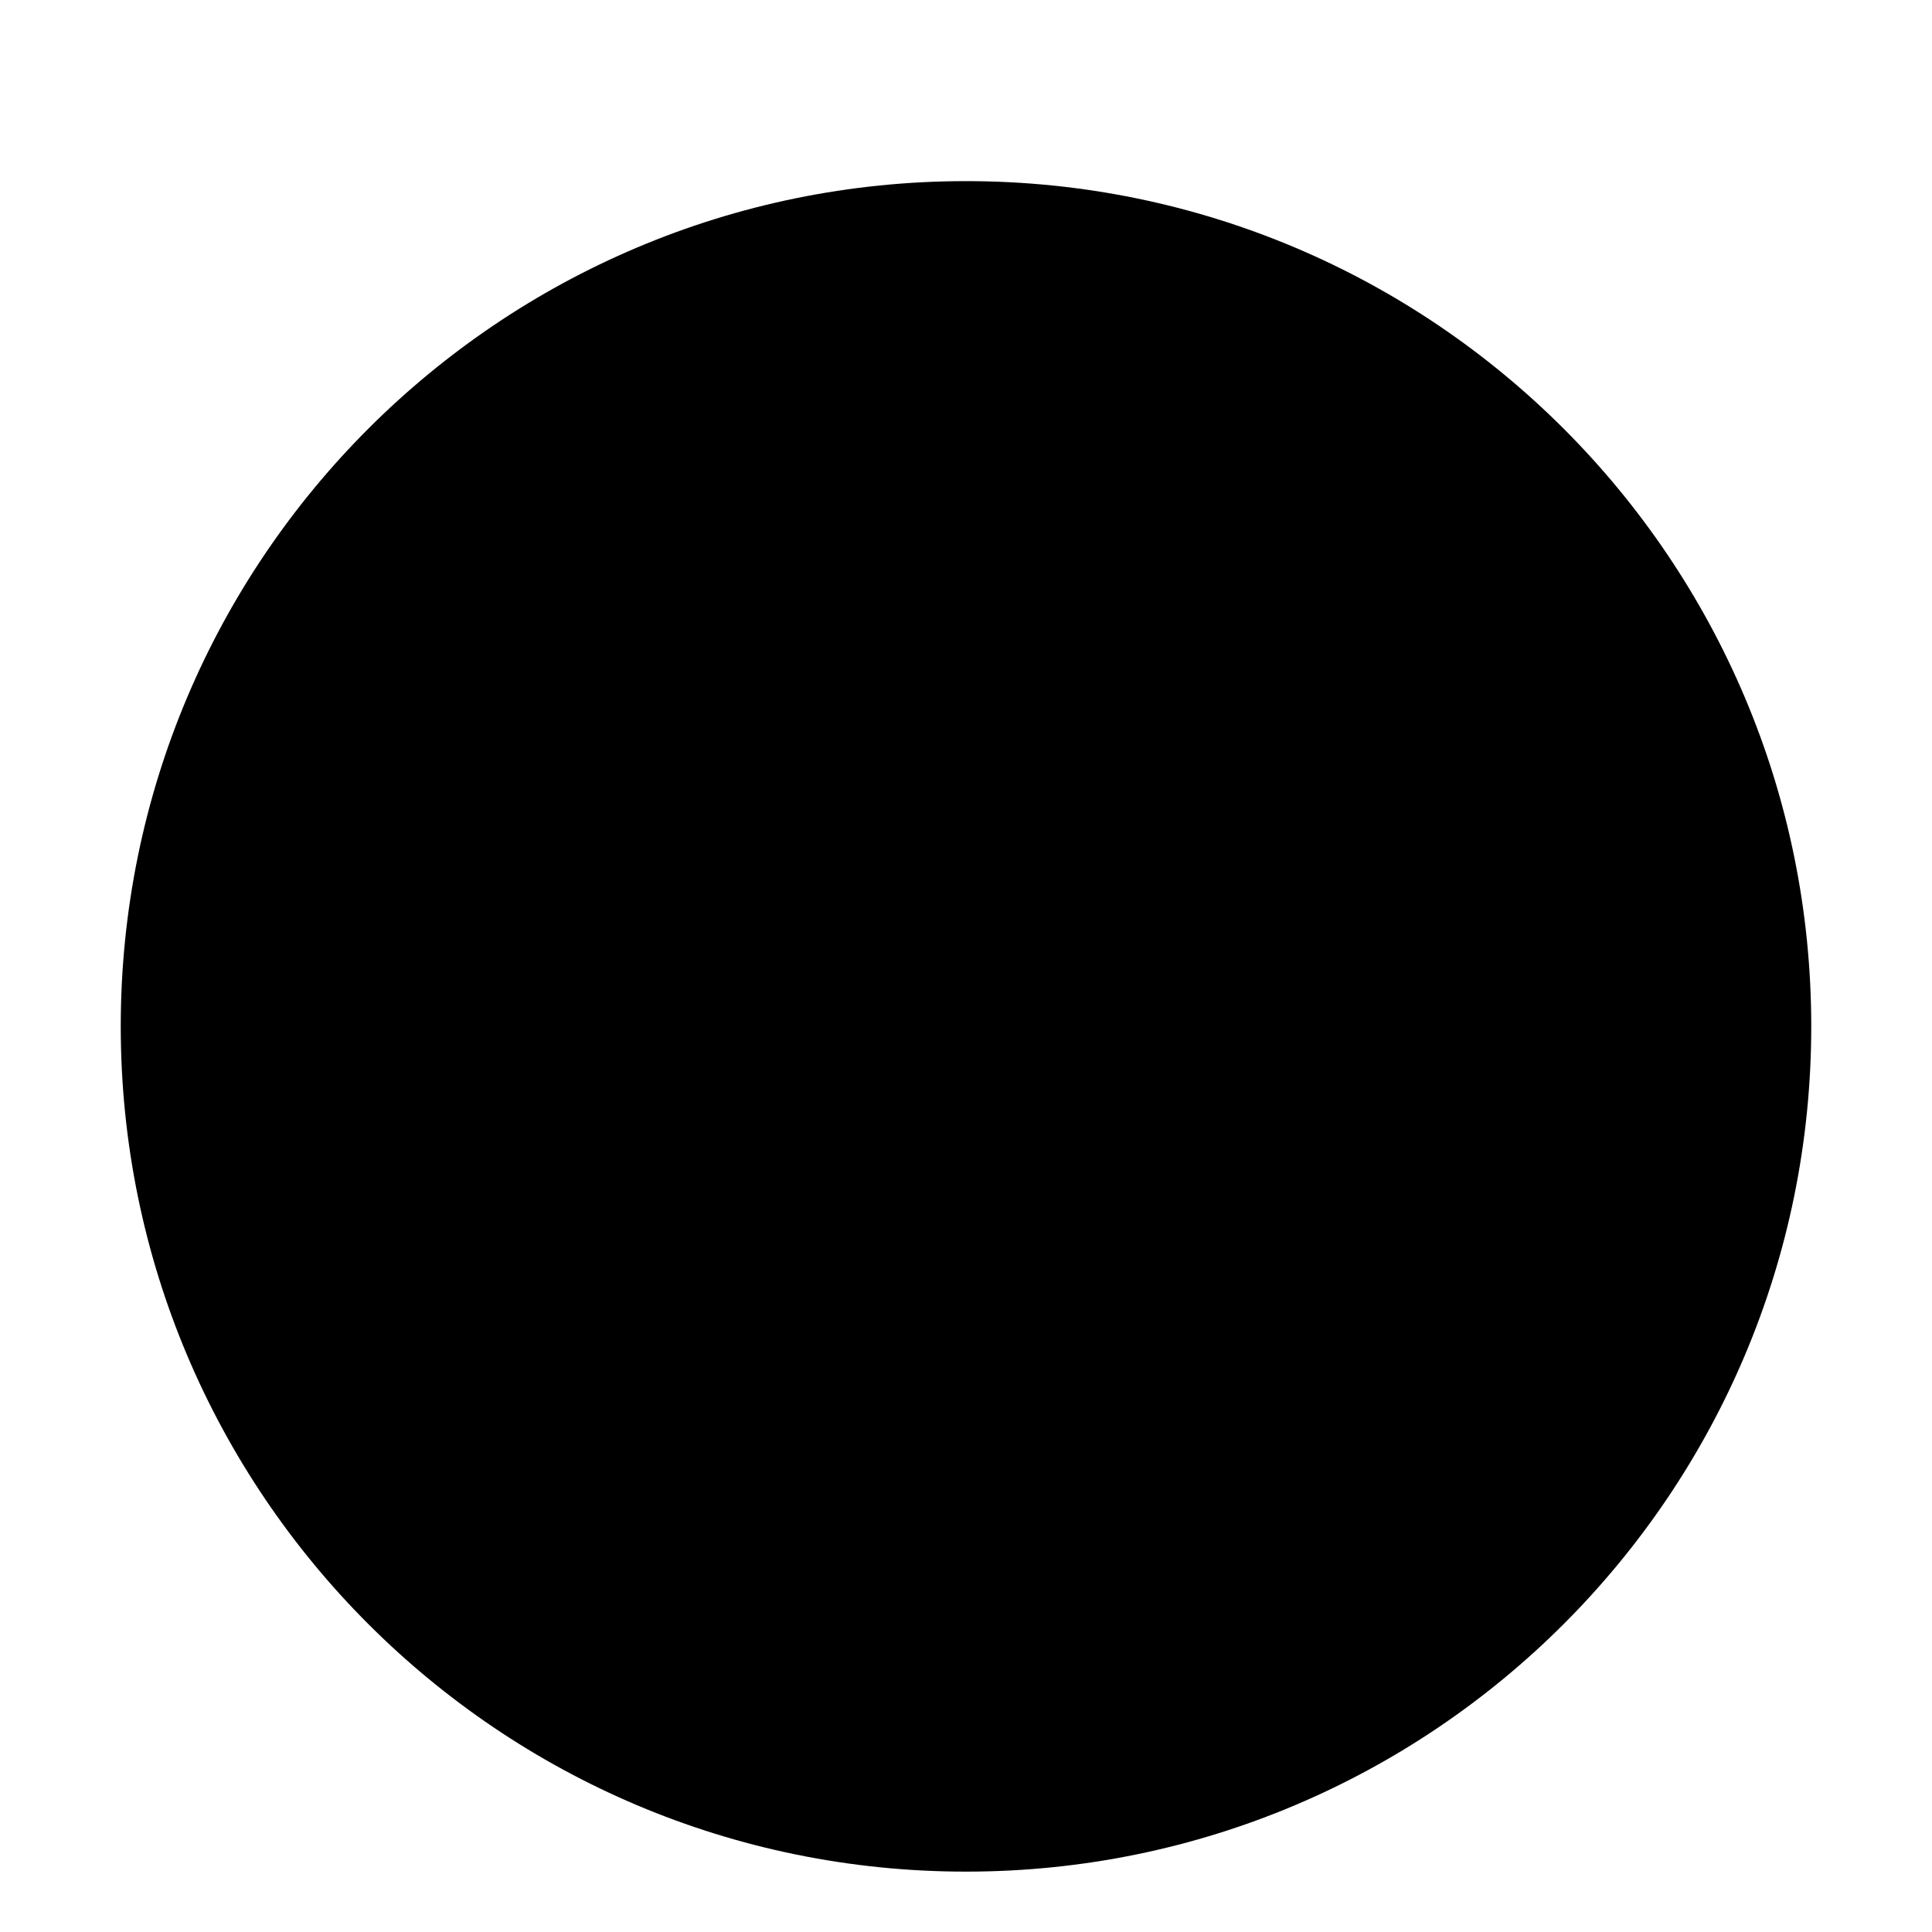
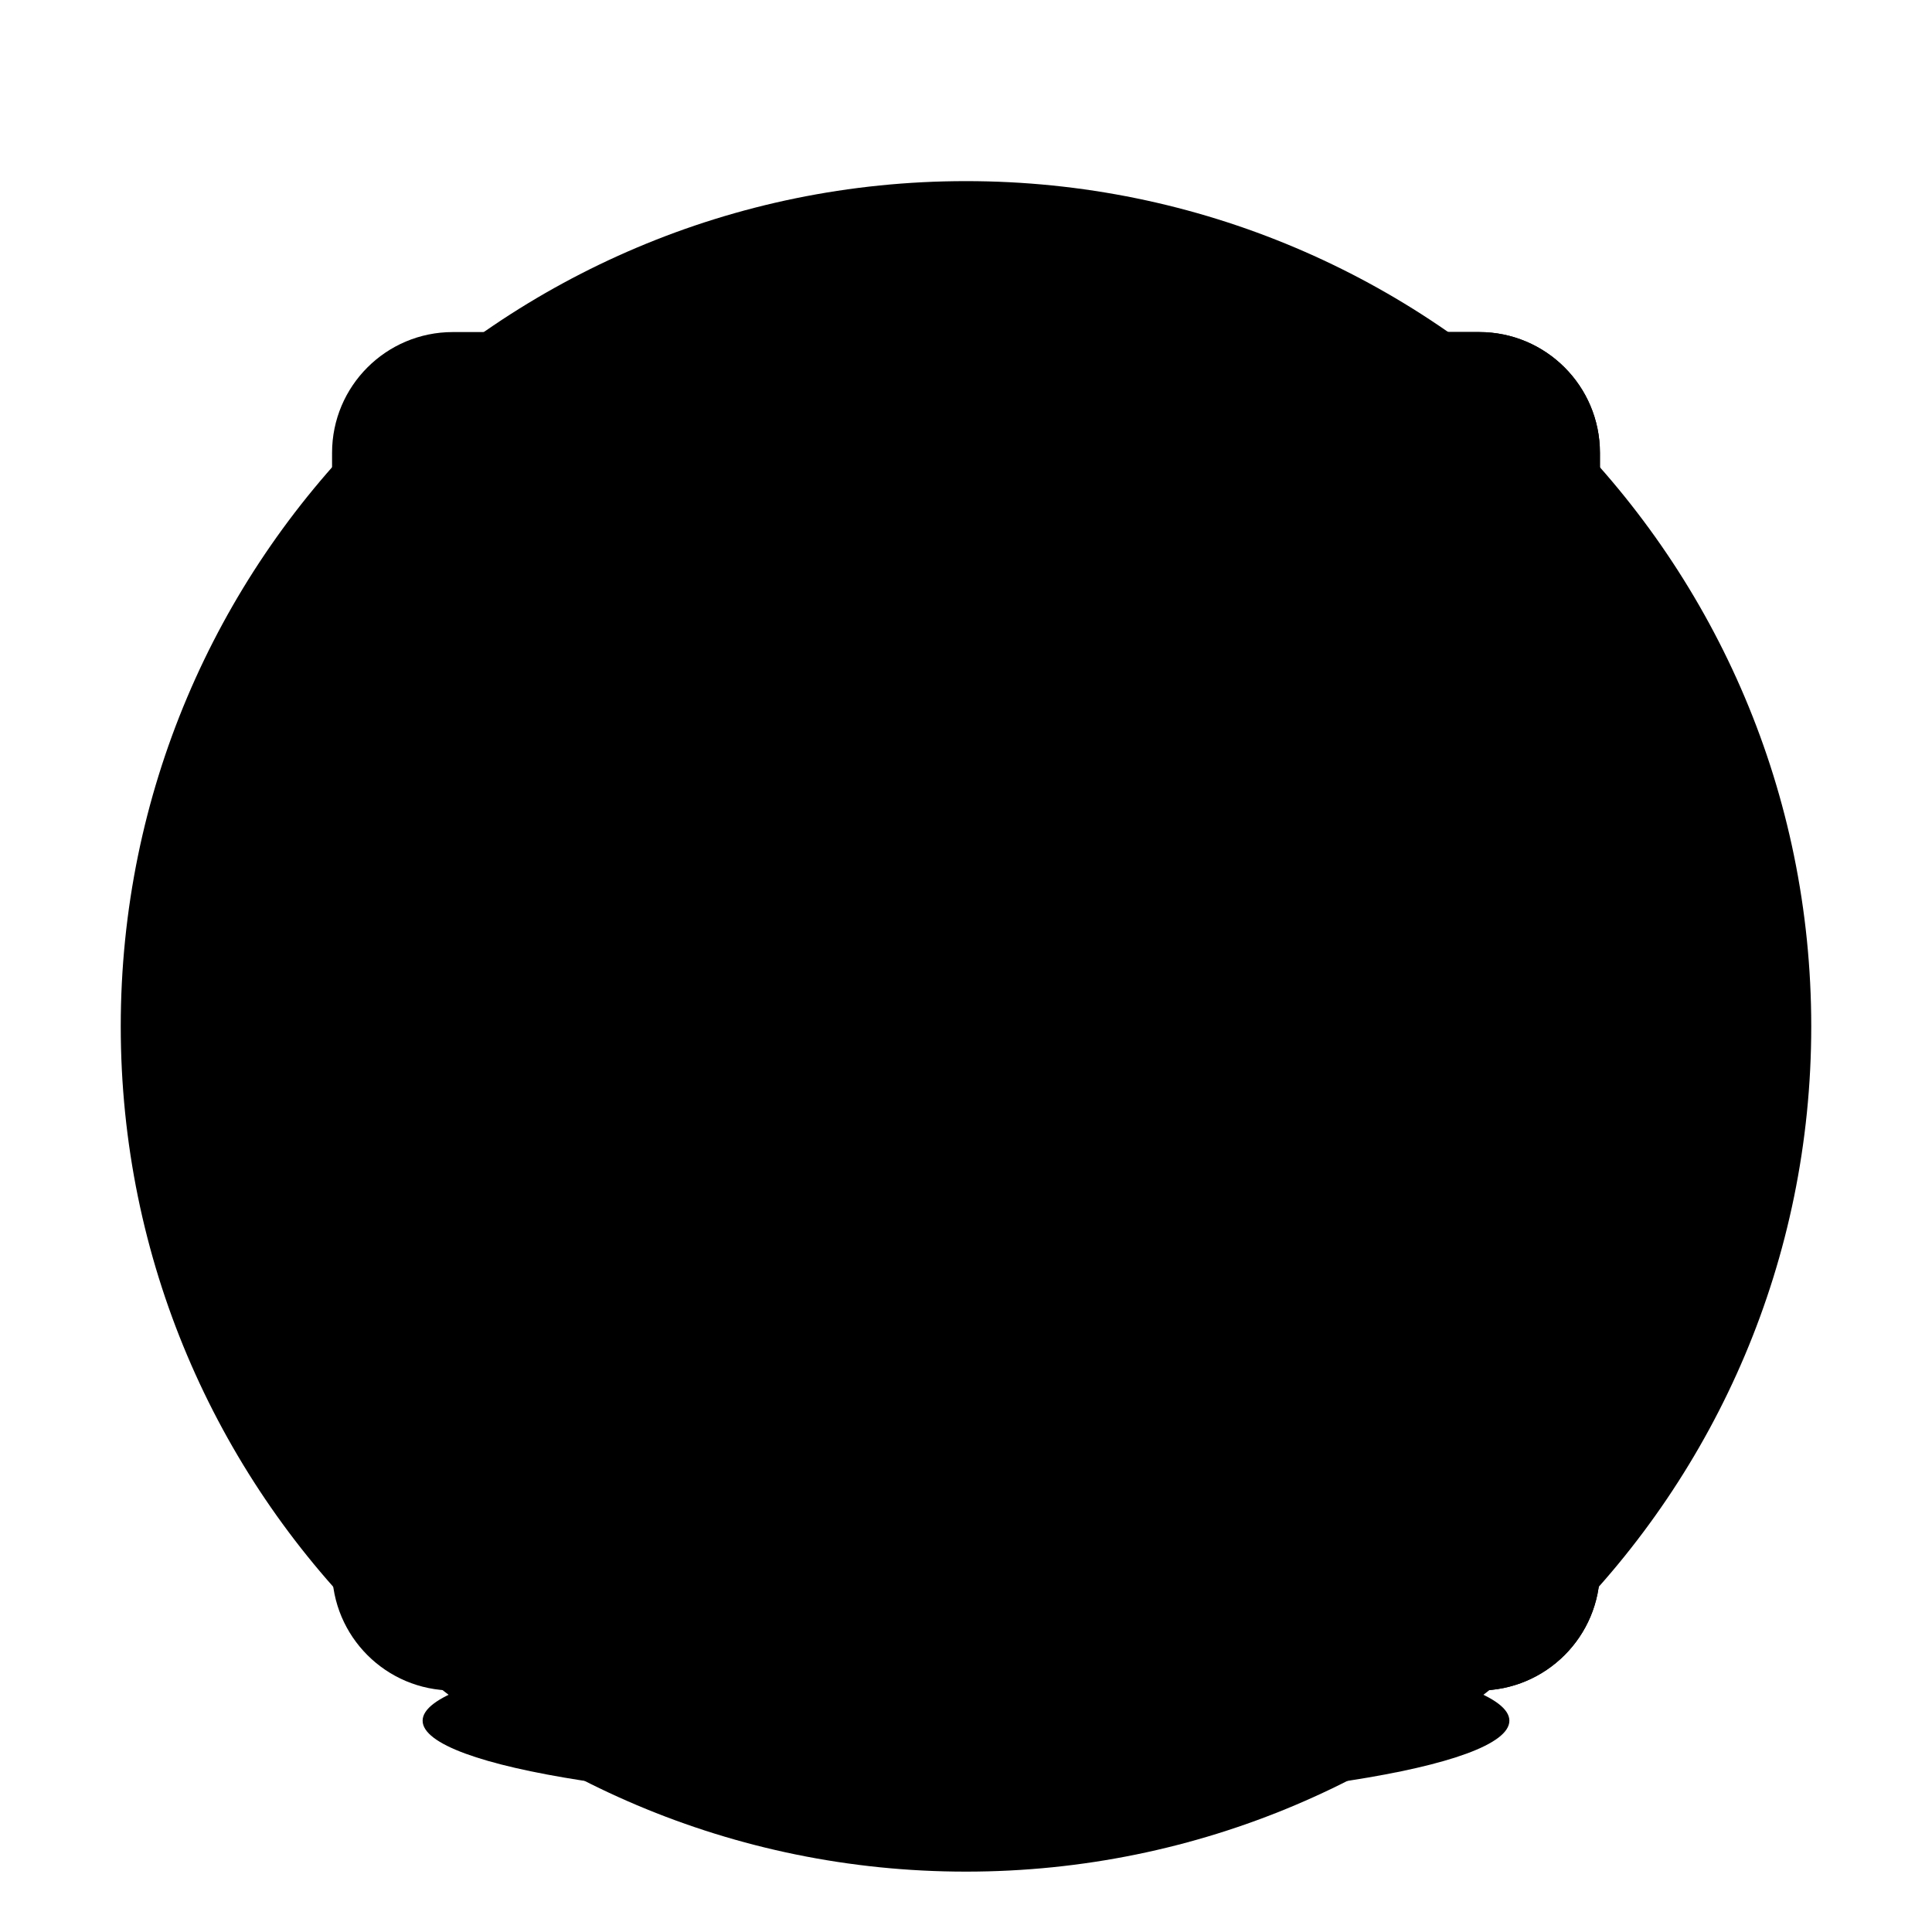
<svg xmlns="http://www.w3.org/2000/svg" viewBox="0 0 64 64" aria-hidden="true" focusable="false">
  <circle class="il-bg" cx="32" cy="34" r="28" />
-   <rect class="il-paper il-stroke" x="14" y="12" width="36" height="44" rx="3" />
-   <rect class="il-wood il-stroke" x="24" y="8" width="16" height="8" rx="2" />
-   <rect class="il-cash" x="20" y="38" width="6" height="12" />
-   <rect class="il-amber" x="29" y="30" width="6" height="20" />
-   <rect class="il-glass" x="38" y="24" width="6" height="26" />
-   <path class="il-line" d="M19 50h26" />
+   <ellipse class="il-ground" cx="32" cy="57" rx="18" ry="2.8" />
+   <rect class="il-wood il-stroke" x="11" y="11" width="42" height="45" rx="4" />
+   <path class="il-shade" d="M45 11h4a4 4 0 0 1 4 4v37a4 4 0 0 1-4 4h-4z" />
+   <rect class="il-paper il-stroke" x="15.5" y="16" width="33" height="35" rx="2" />
+   <rect class="il-wood il-stroke" x="24.5" y="7" width="15" height="8" rx="2.5" />
+   <path class="il-detail" d="M19.5 21h25" />
+   <rect class="il-cash il-stroke" x="19.5" y="36" width="6.5" height="9" />
+   <rect class="il-amber il-stroke" x="28.5" y="30" width="6.5" height="15" />
+   <rect class="il-glass il-stroke" x="37.5" y="25" width="6.5" height="20" />
+   <path class="il-line" d="M18 45h28" />
</svg>
